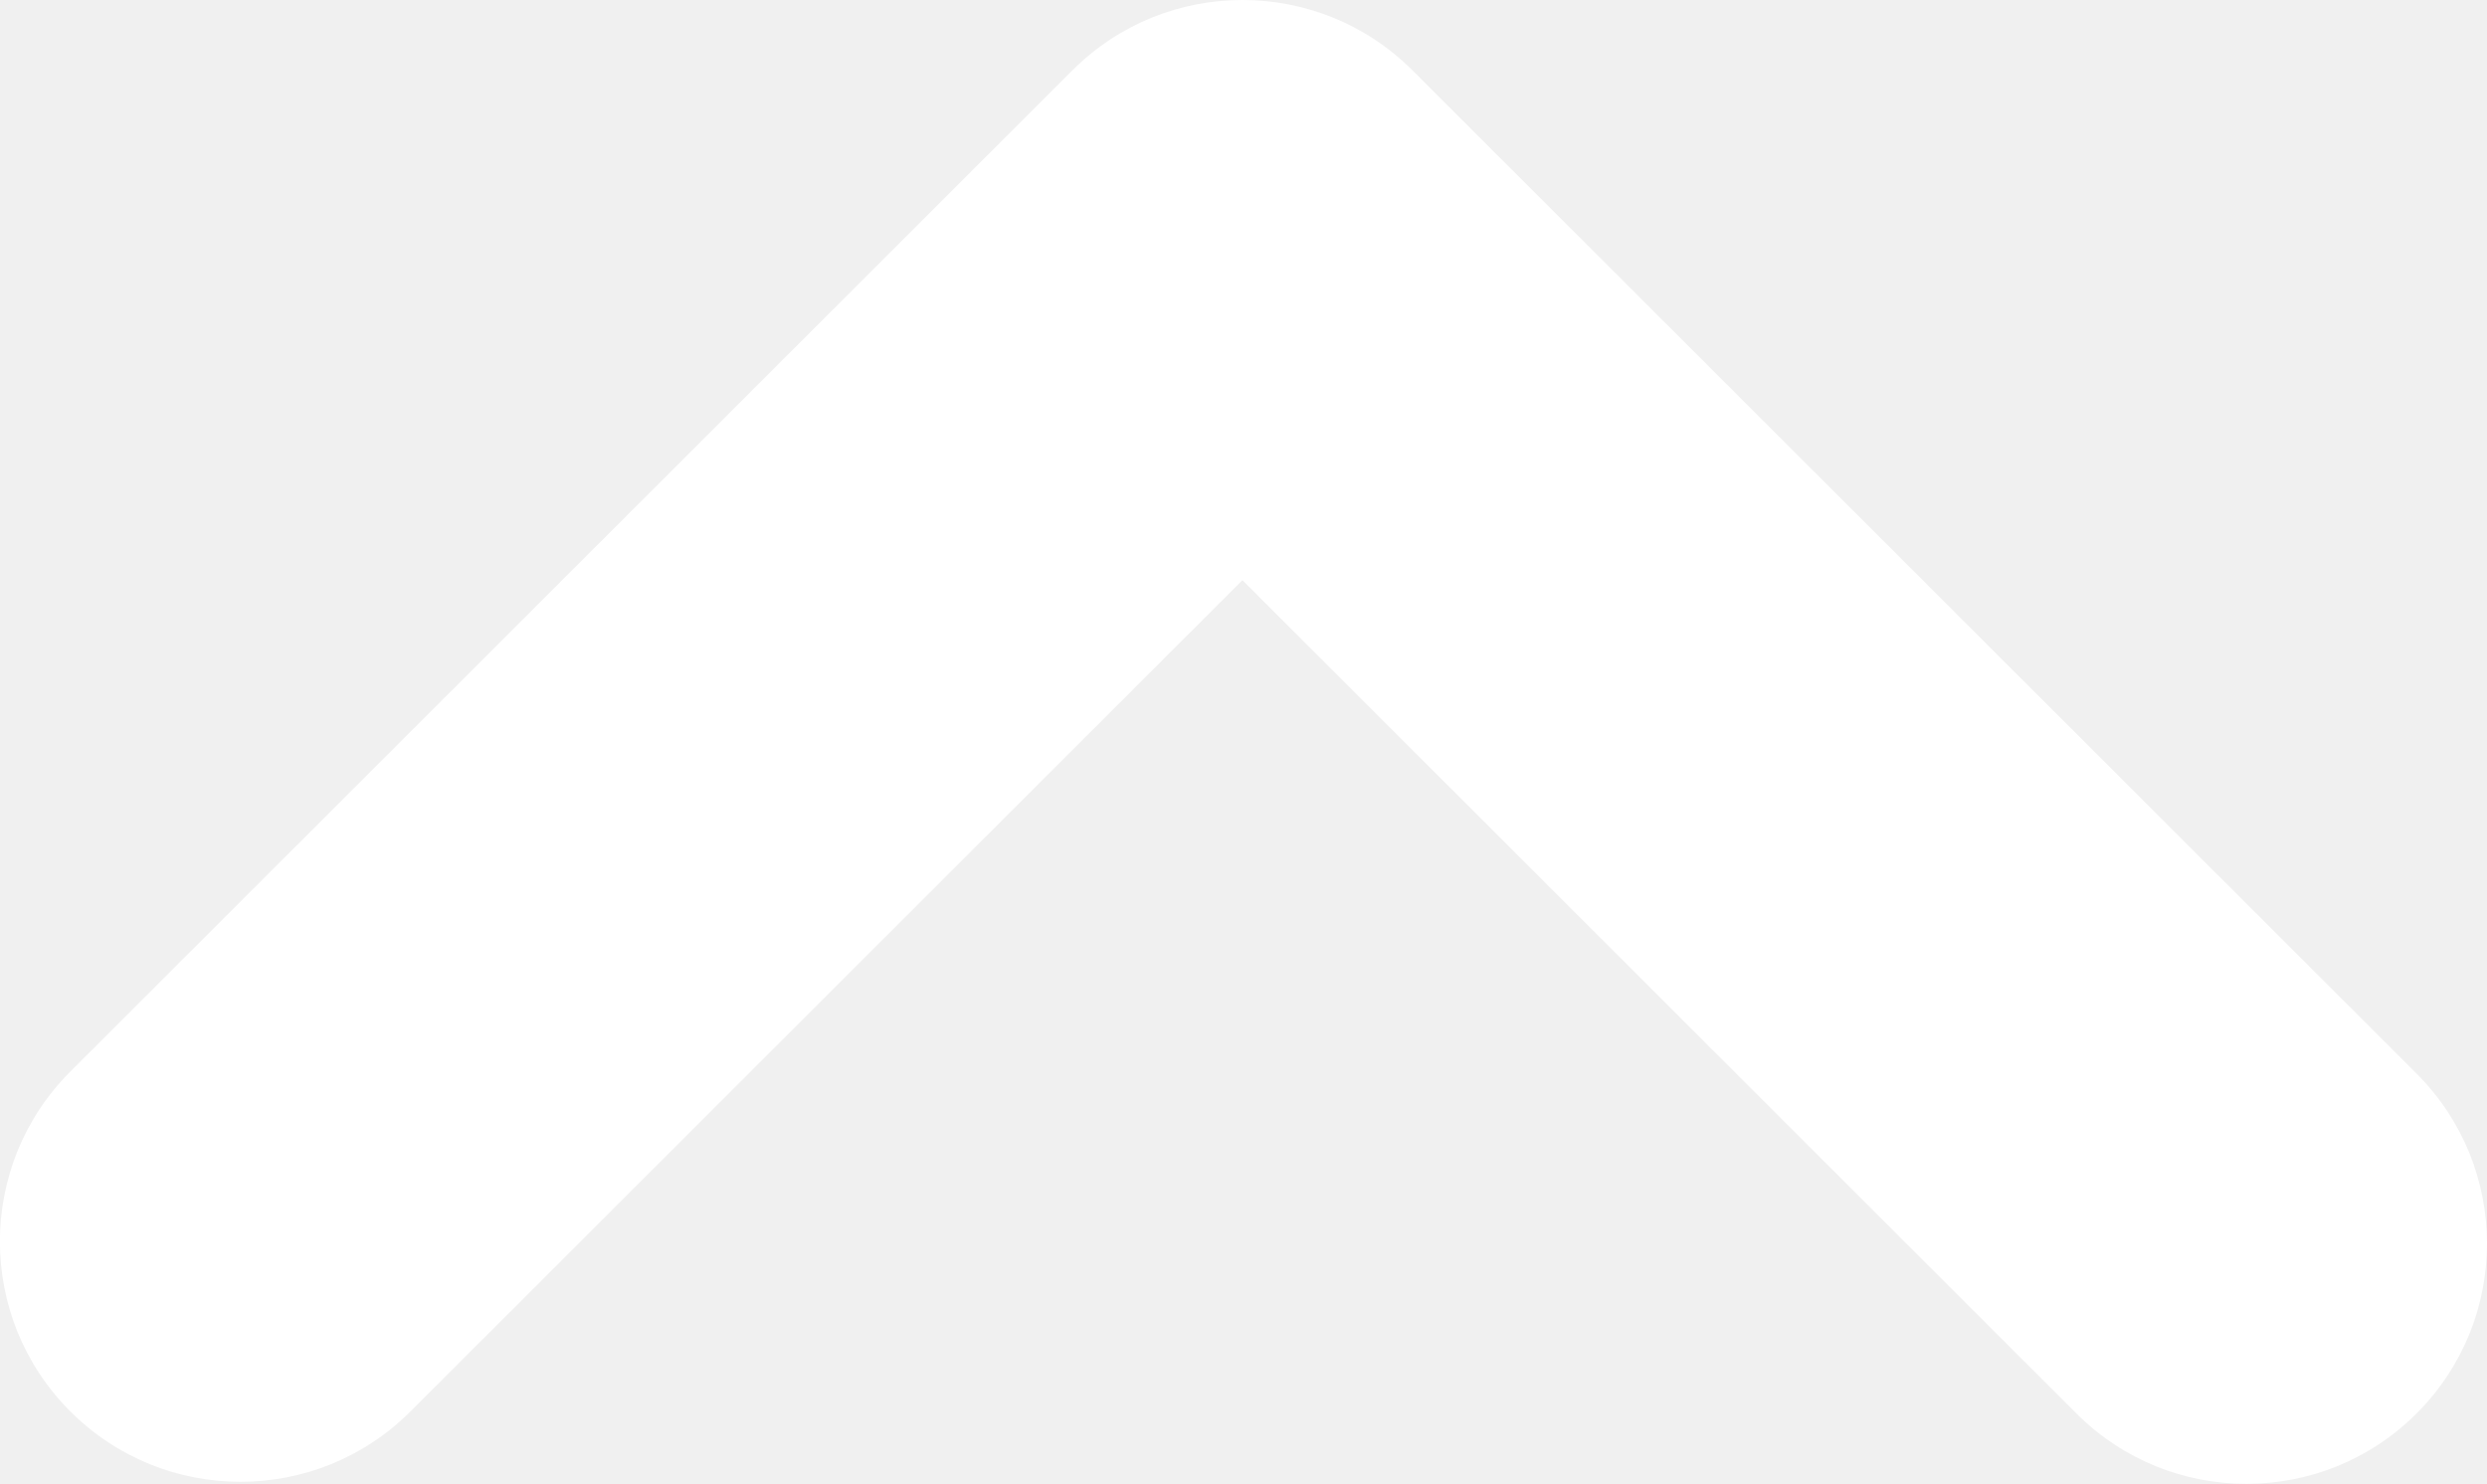
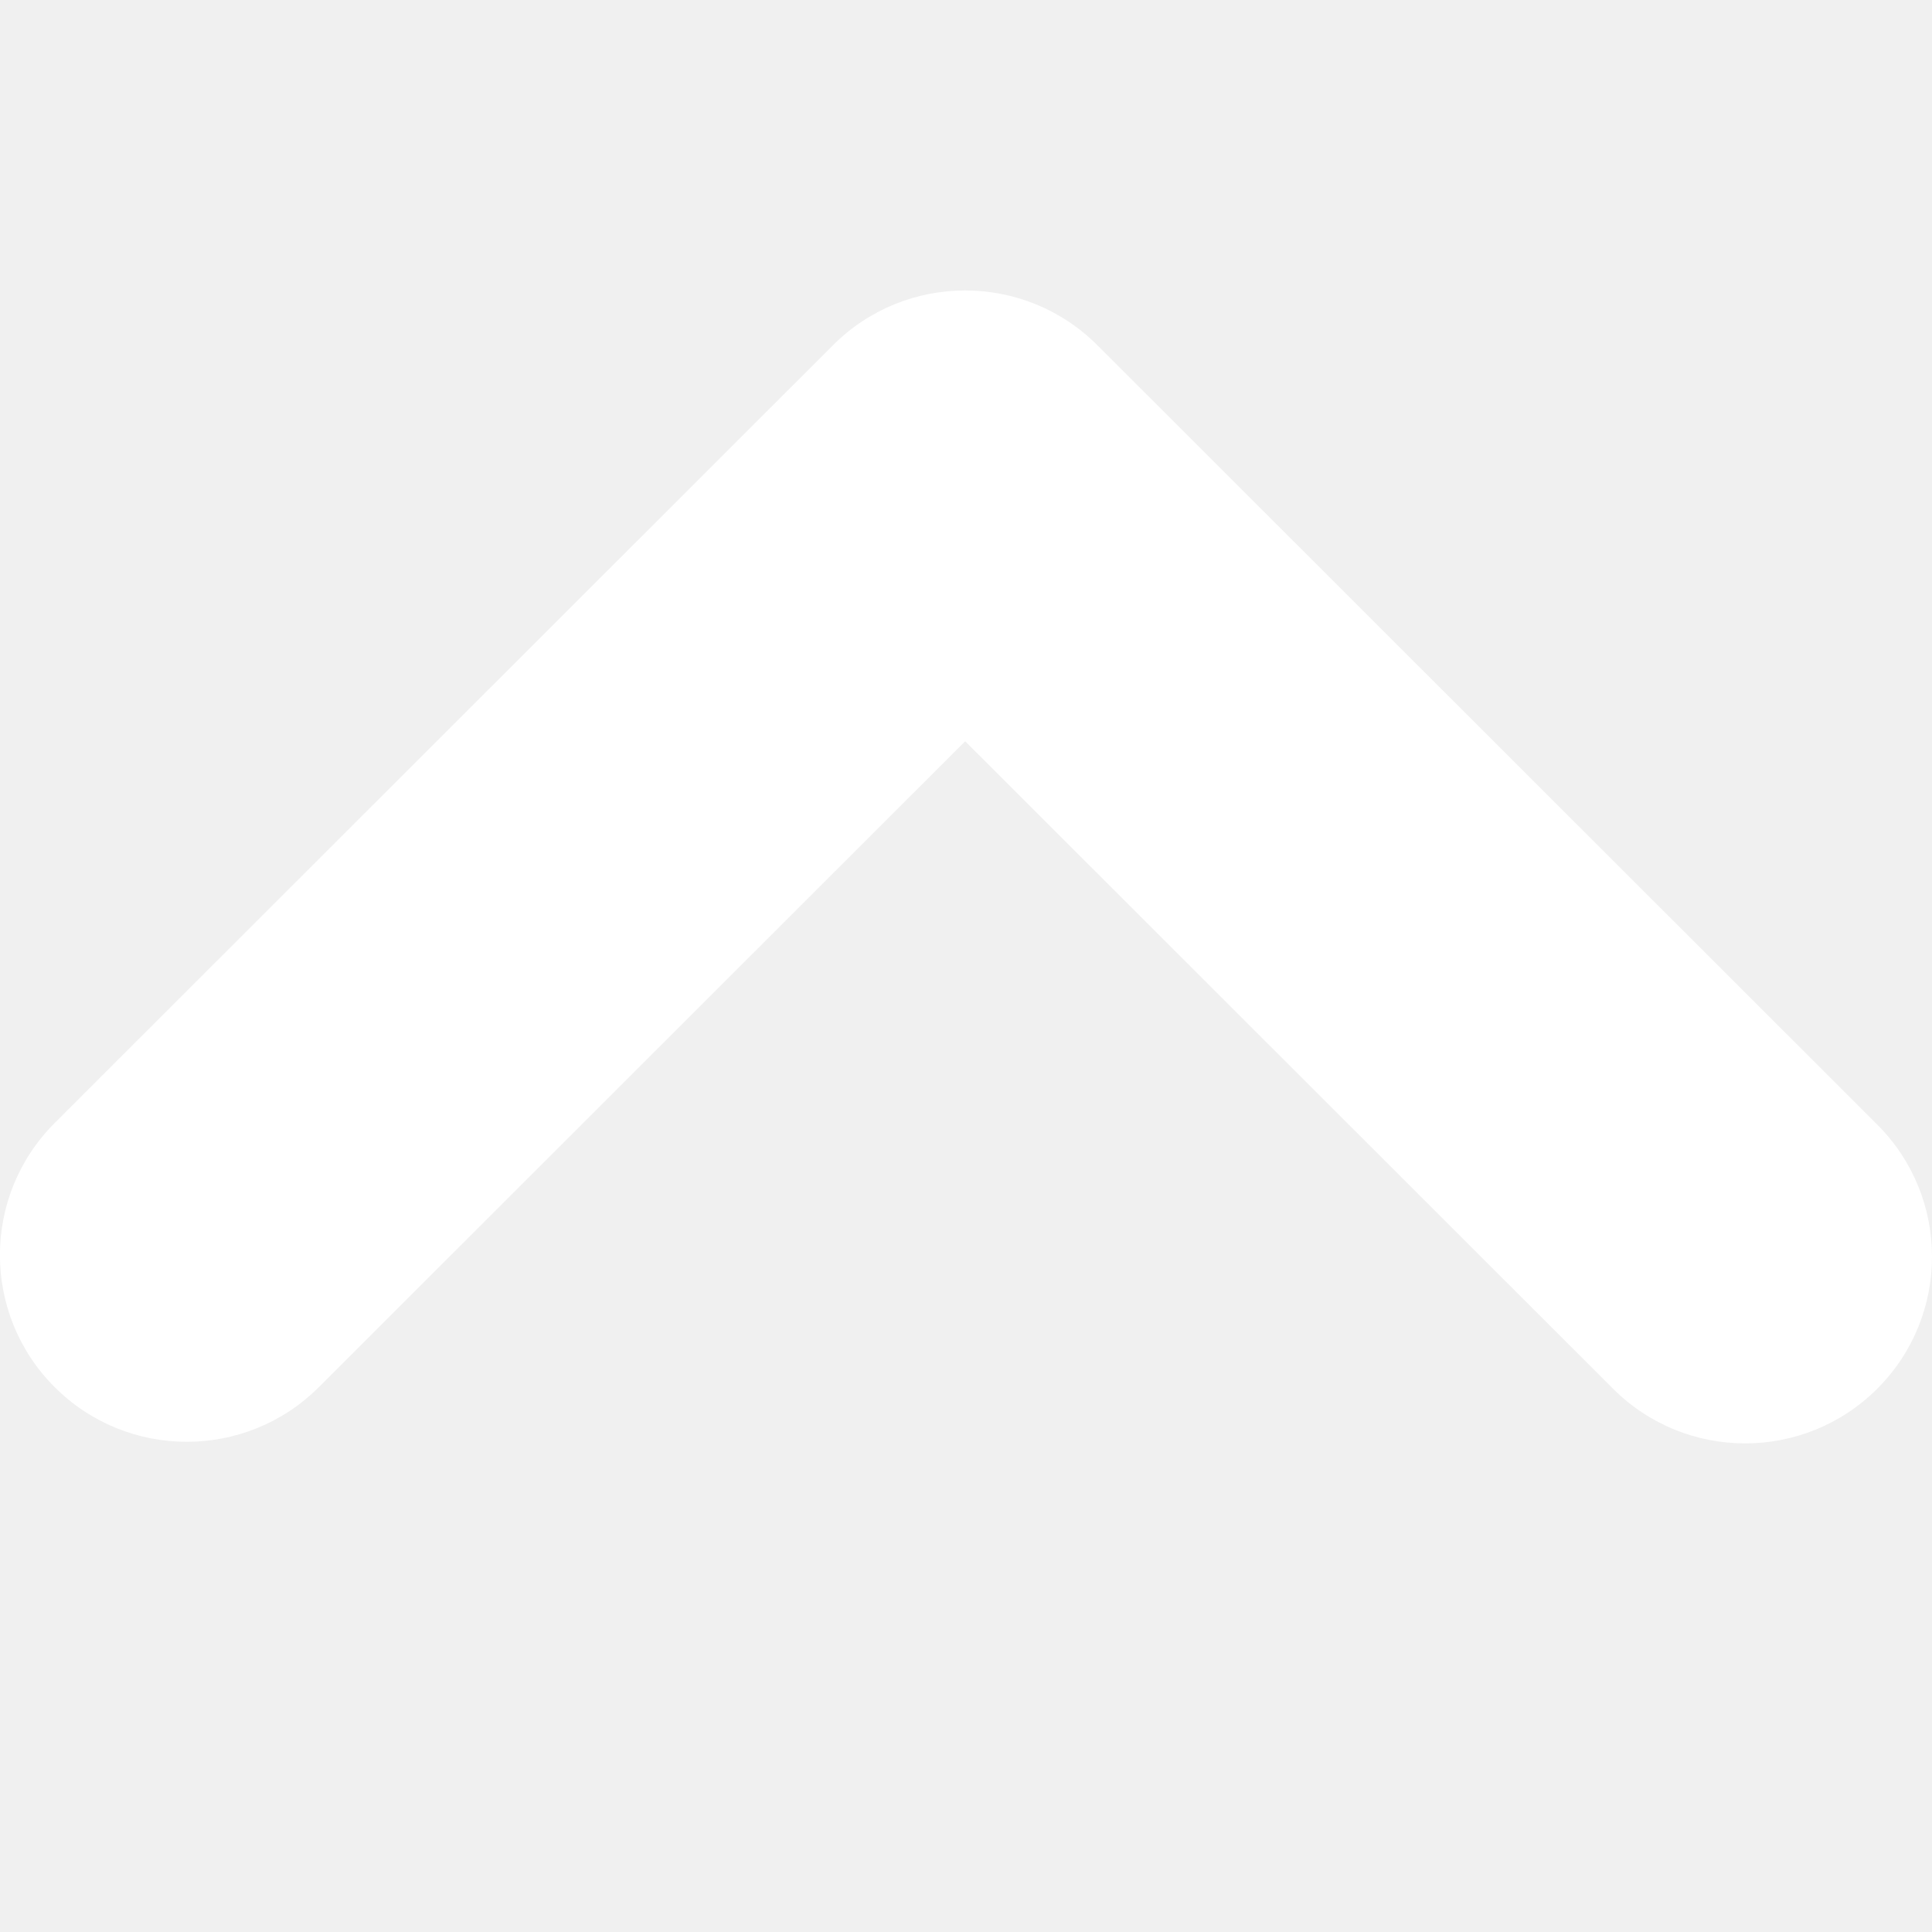
- <svg xmlns="http://www.w3.org/2000/svg" width="858" height="512" viewBox="0 0 858 512" fill="none">
+ <svg xmlns="http://www.w3.org/2000/svg" width="858" height="858" viewBox="0 0 858 600" fill="none">
  <g clip-path="url(#clip0_7_3)">
    <path fill-rule="evenodd" clip-rule="evenodd" d="M833.7 487.722C801.295 520.106 748.755 520.106 716.35 487.722L428.631 200.193L141.619 487.015C109.213 519.399 56.674 519.399 24.269 487.015C-8.136 454.632 -8.136 402.127 24.269 369.743L369.956 24.284C402.361 -8.1 454.901 -8.1 487.306 24.284C487.424 24.403 487.533 24.527 487.65 24.646C487.769 24.764 487.894 24.872 488.013 24.991L833.7 370.45C866.105 402.833 866.105 455.338 833.7 487.722Z" fill="white" />
  </g>
  <defs>
    <clipPath id="clip0_7_3">
-       <rect width="858" height="512" fill="#1a67ff" />
+       <rect width="858" height="858" fill="#1a67ff" />
    </clipPath>
  </defs>
</svg>
